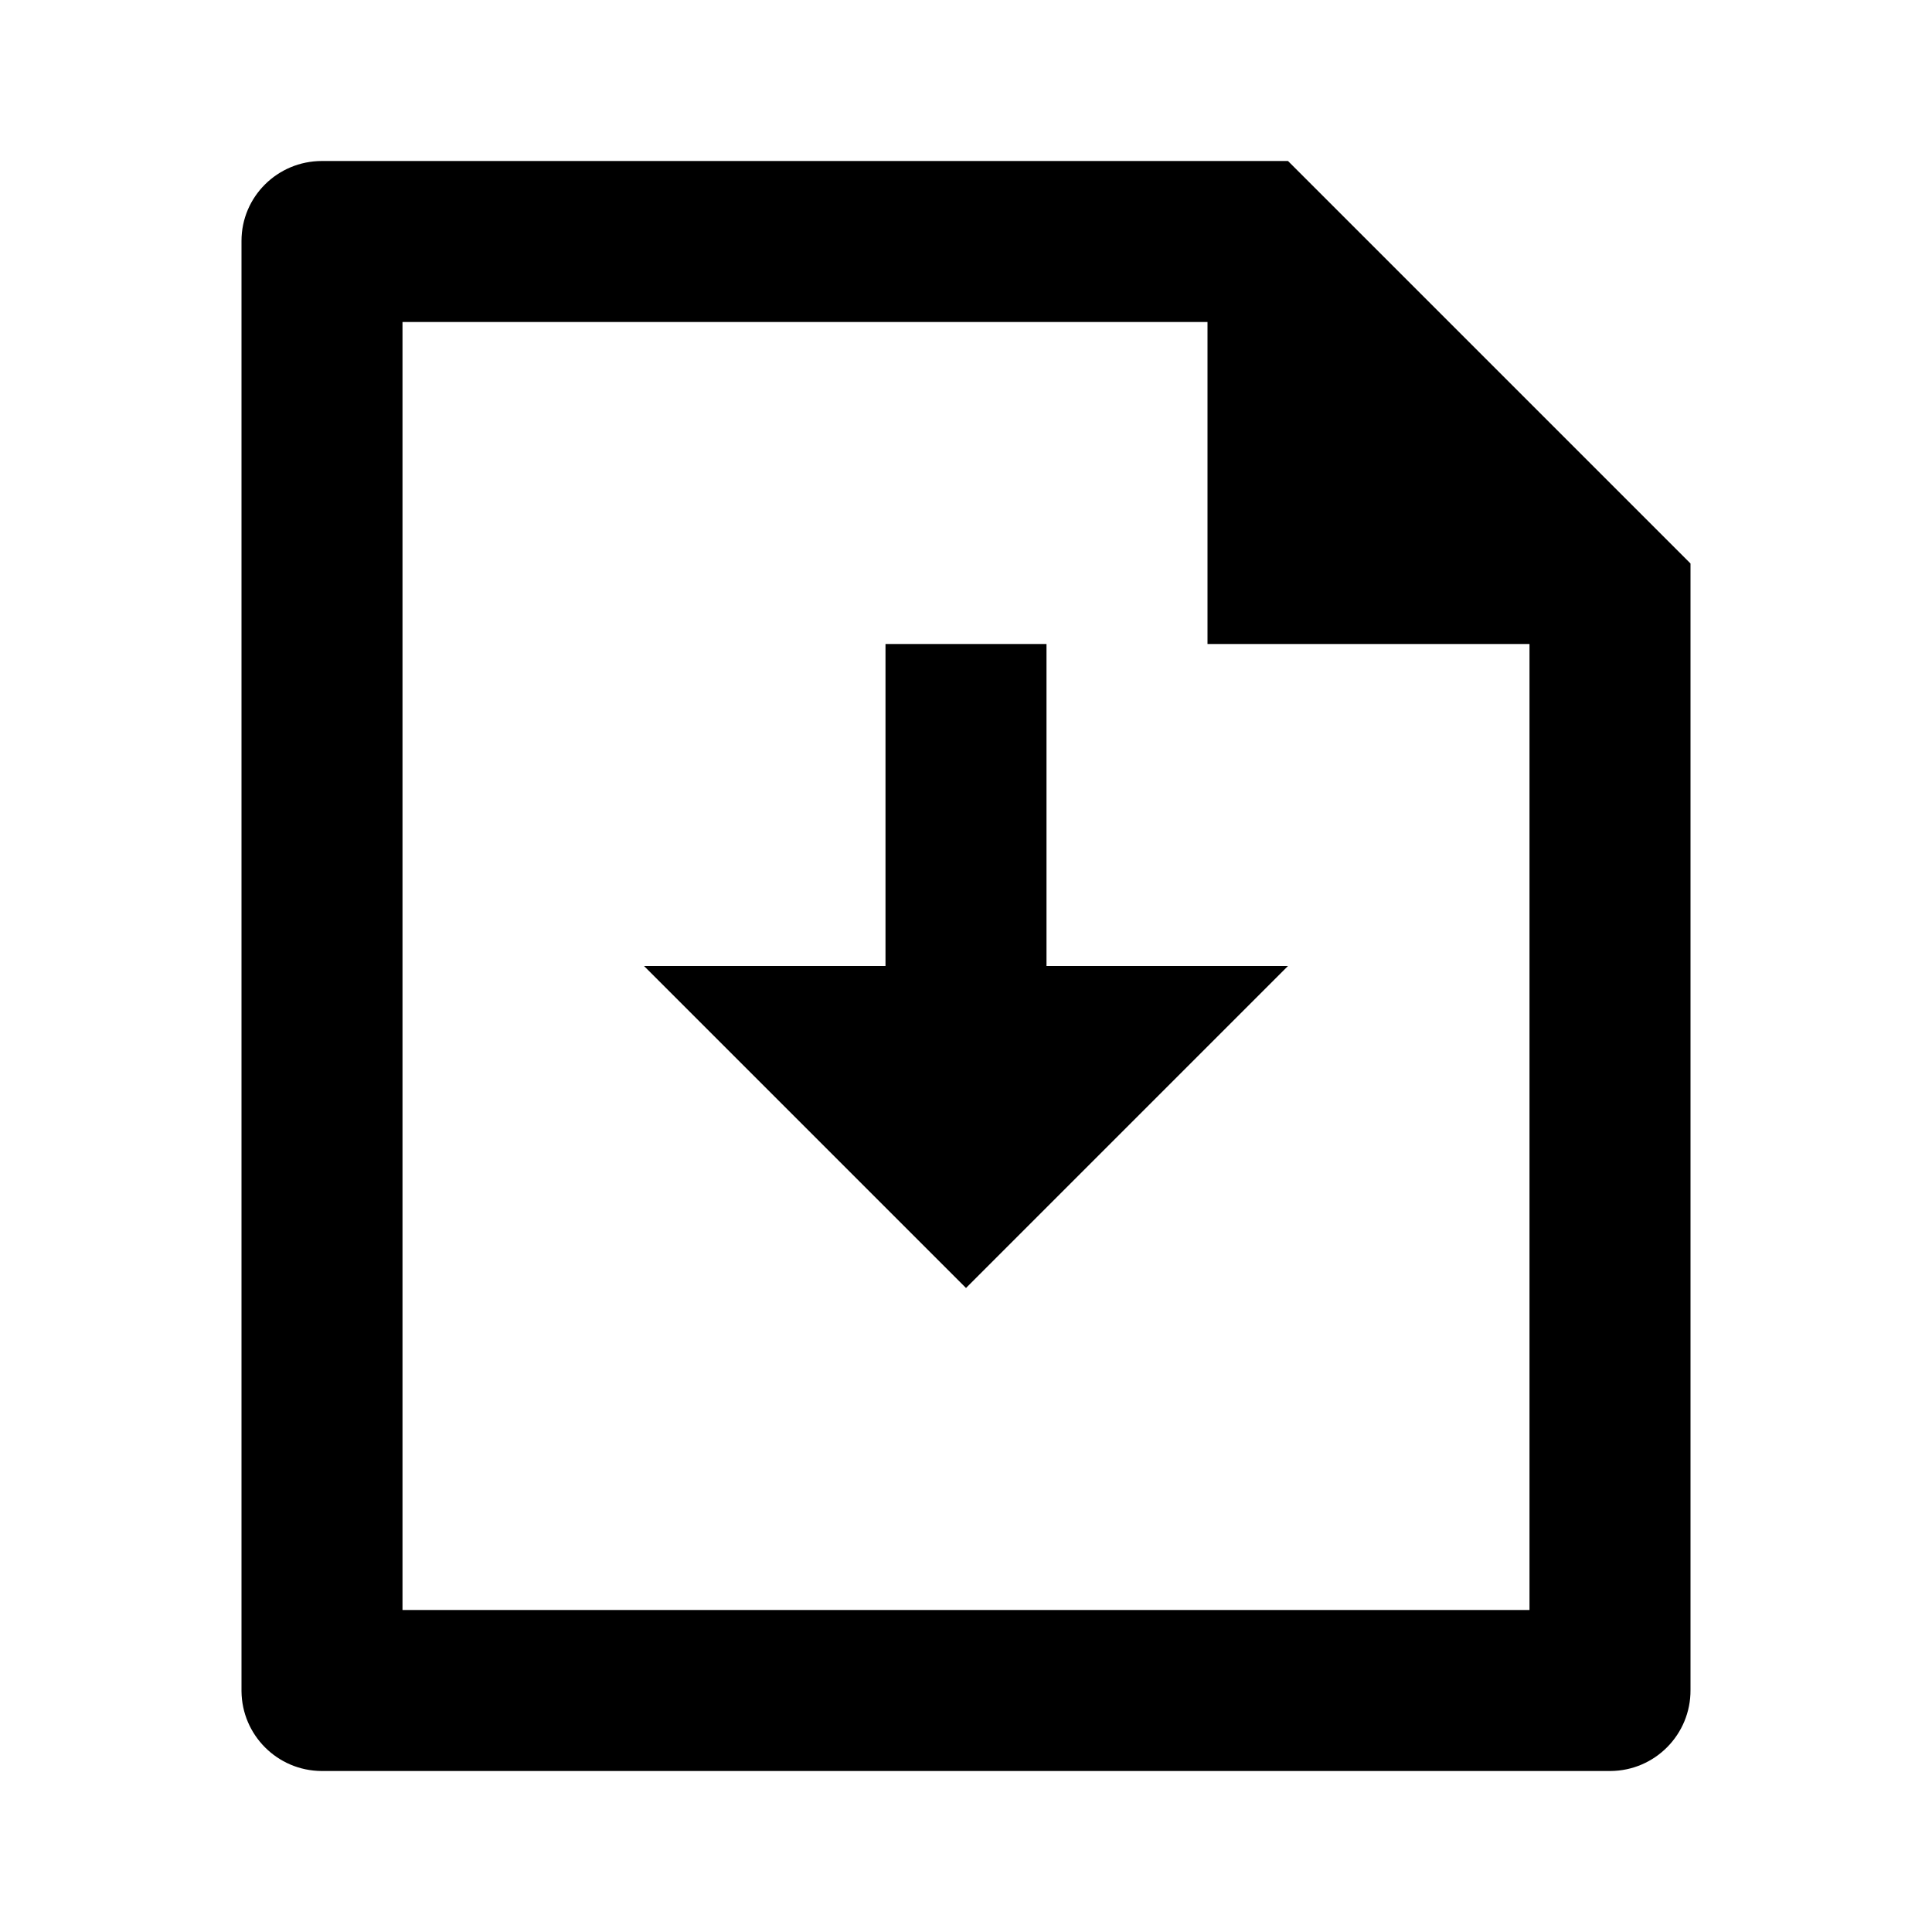
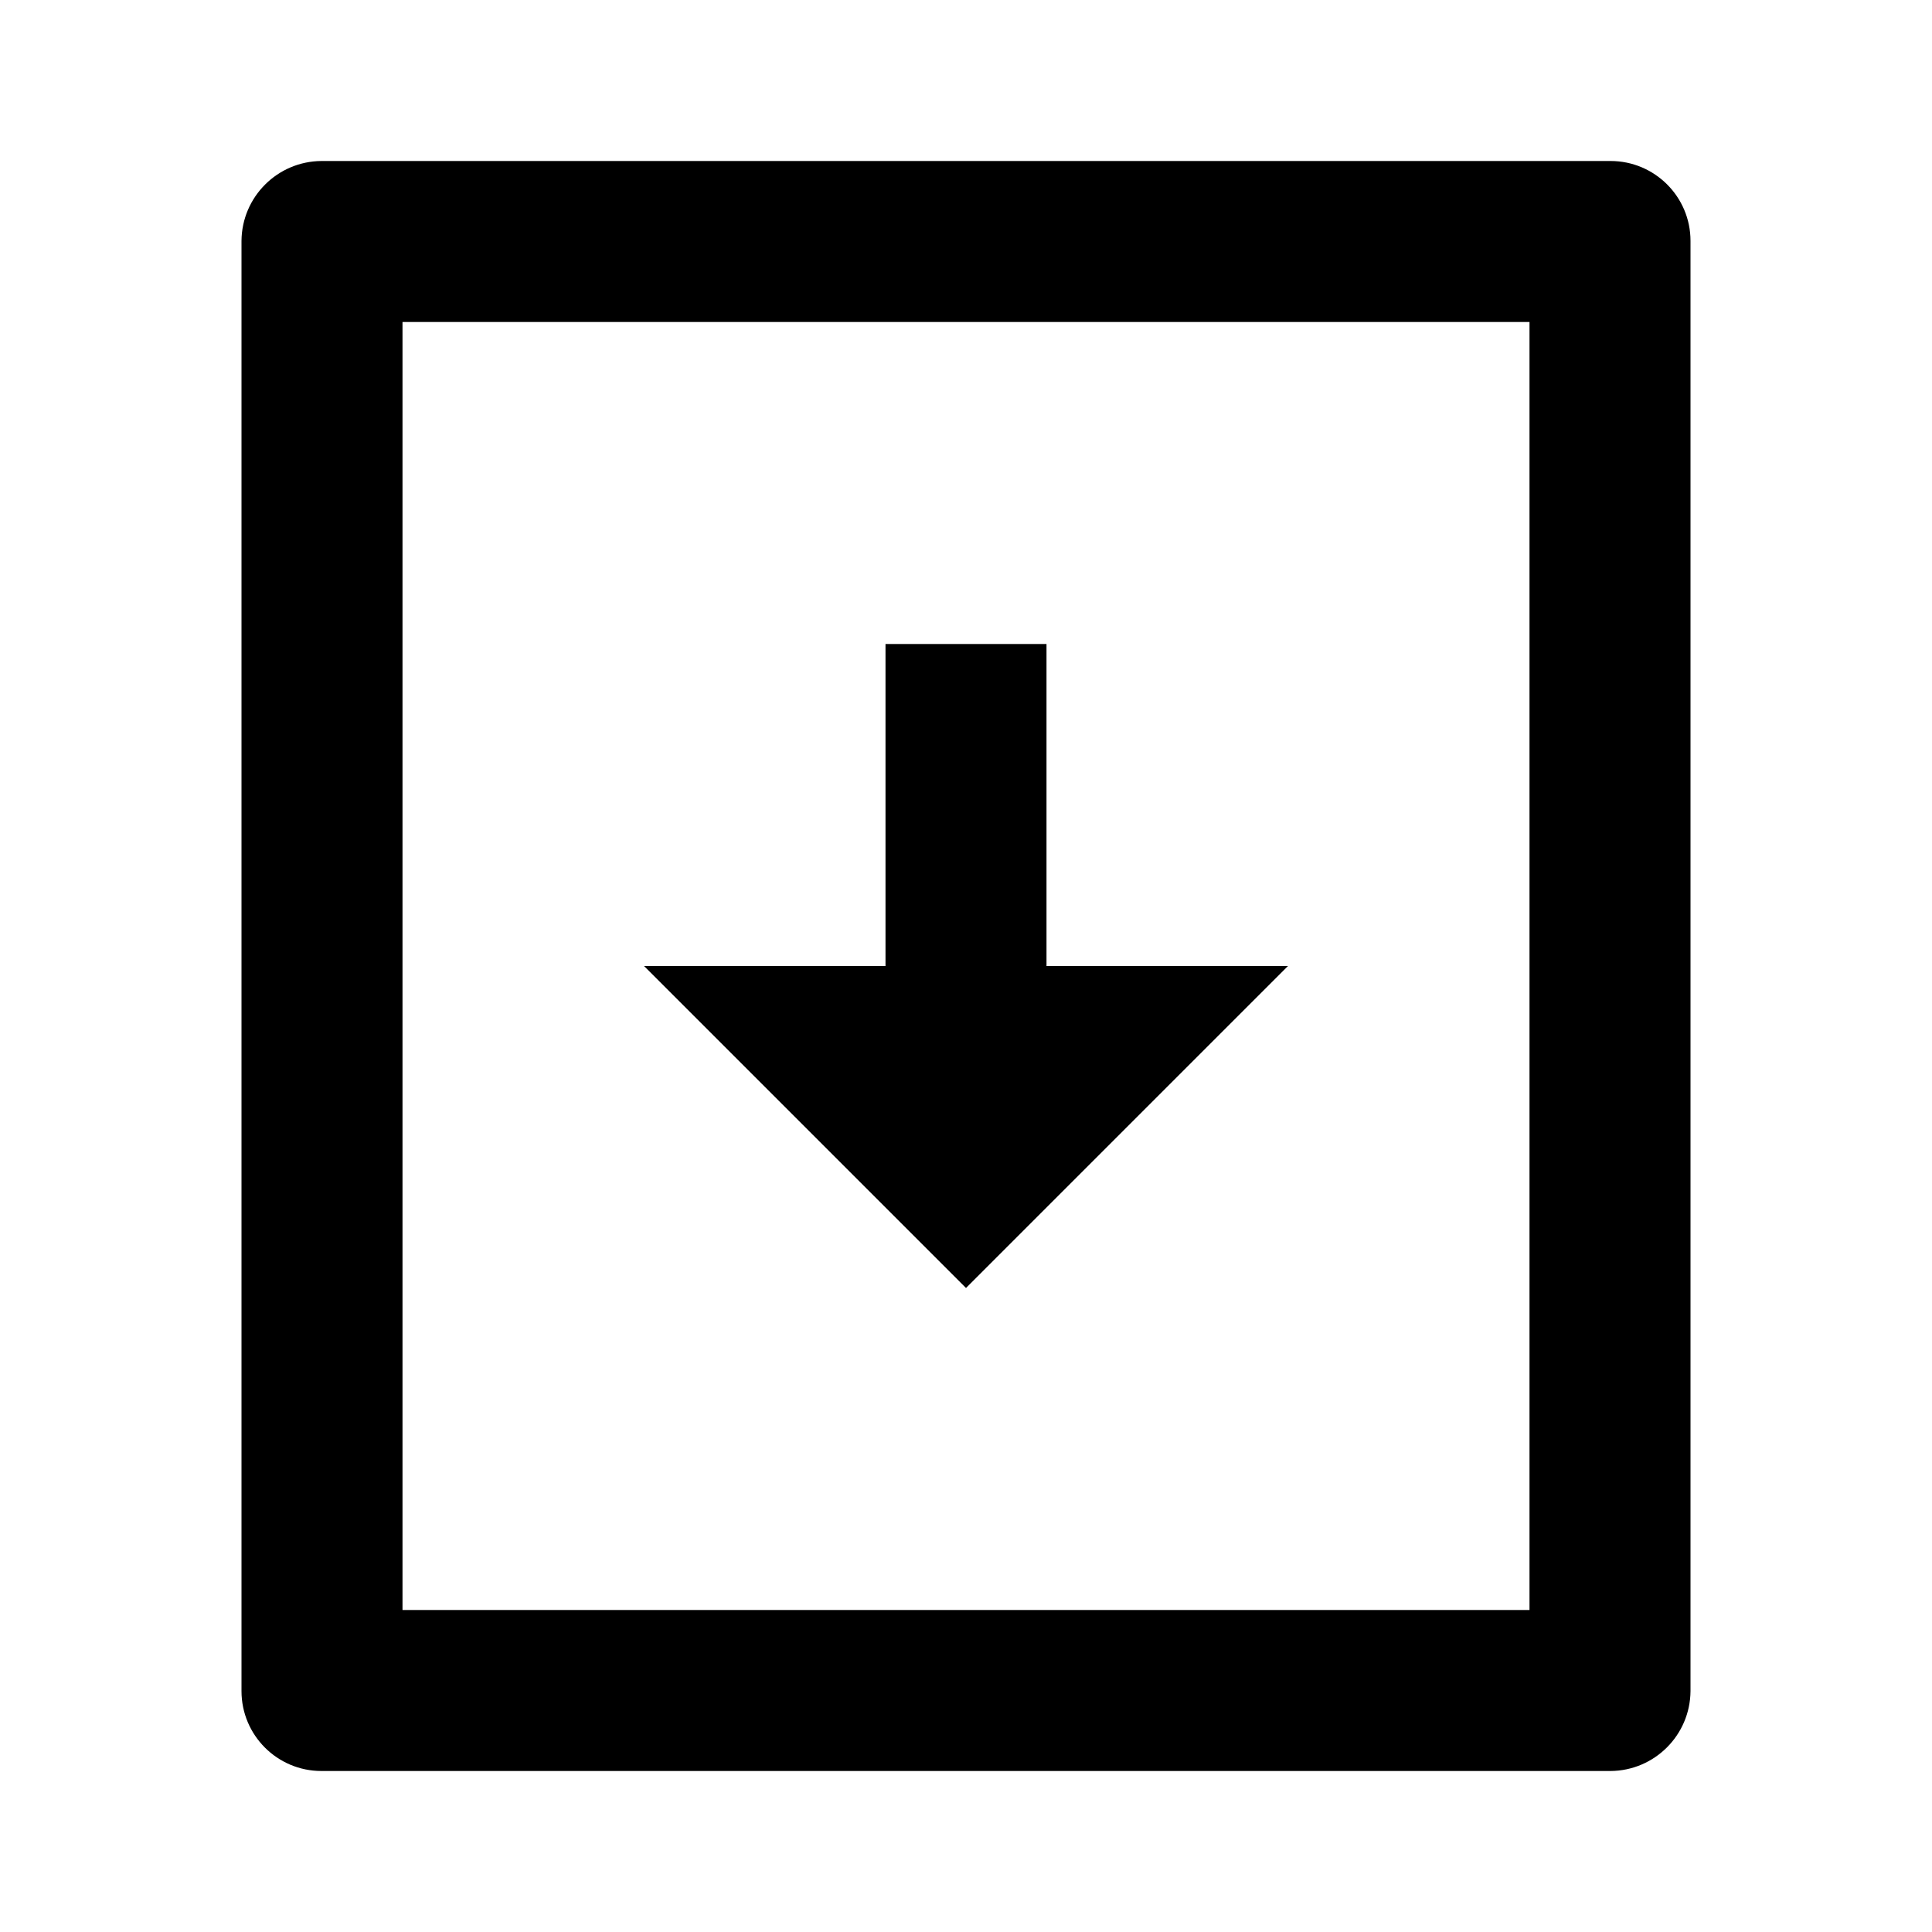
<svg xmlns="http://www.w3.org/2000/svg" viewBox="0 0 24 24">
  <g>
    <path fill="none" d="M0 0h24v24H0z" />
-     <path fill="#000" fill-rule="nonzero" d="M13 12h3l-4 4-4-4h3V8h2v4zm2-8H5v16h14V8h-4V4zM3 2.992C3 2.444 3.447 2 3.999 2H16l5 5v13.993A1 1 0 0 1 20.007 22H3.993A1 1 0 0 1 3 21.008V2.992z" />
+     <path d="M21 2.992v18.016a1 1 0 0 1-.993.992H3.993A.993.993 0 0 1 3 21.008V2.992A1 1 0 0 1 3.993 2h16.014c.548 0 .993.444.993.992zM19 4H5v16h14V4zm-6 8h3l-4 4-4-4h3V8h2v4z" />
  </g>
</svg>
